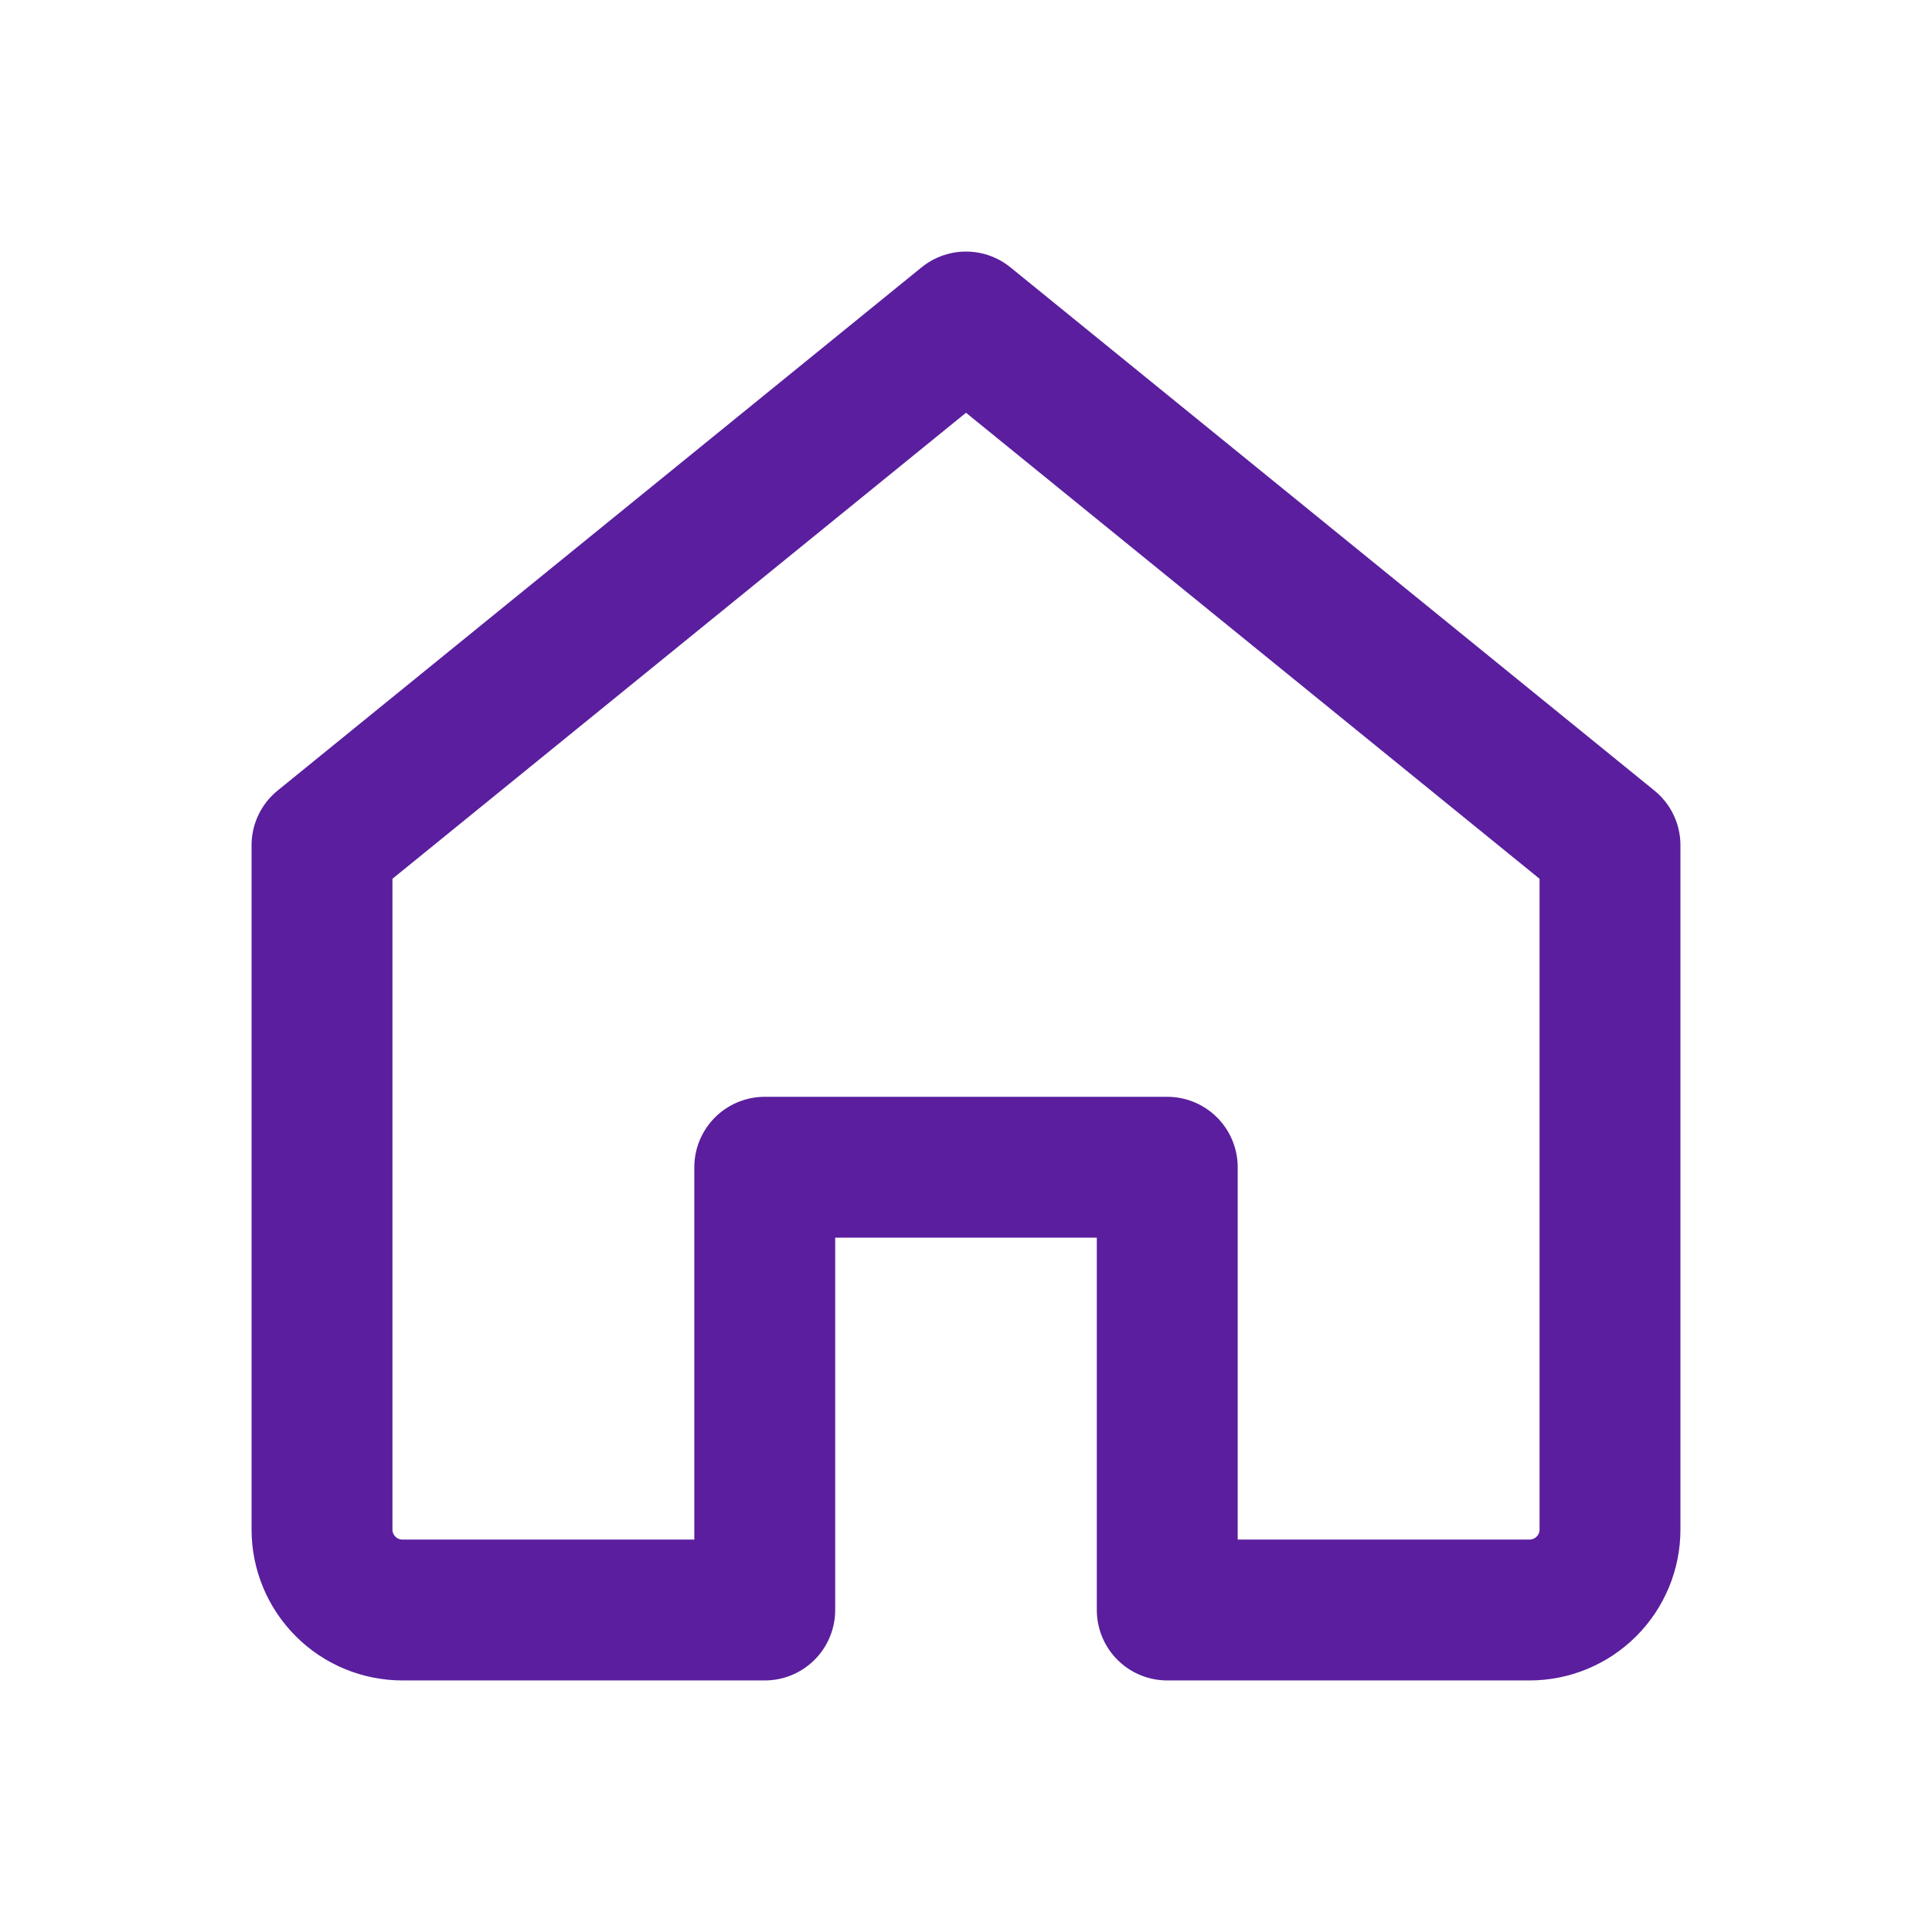
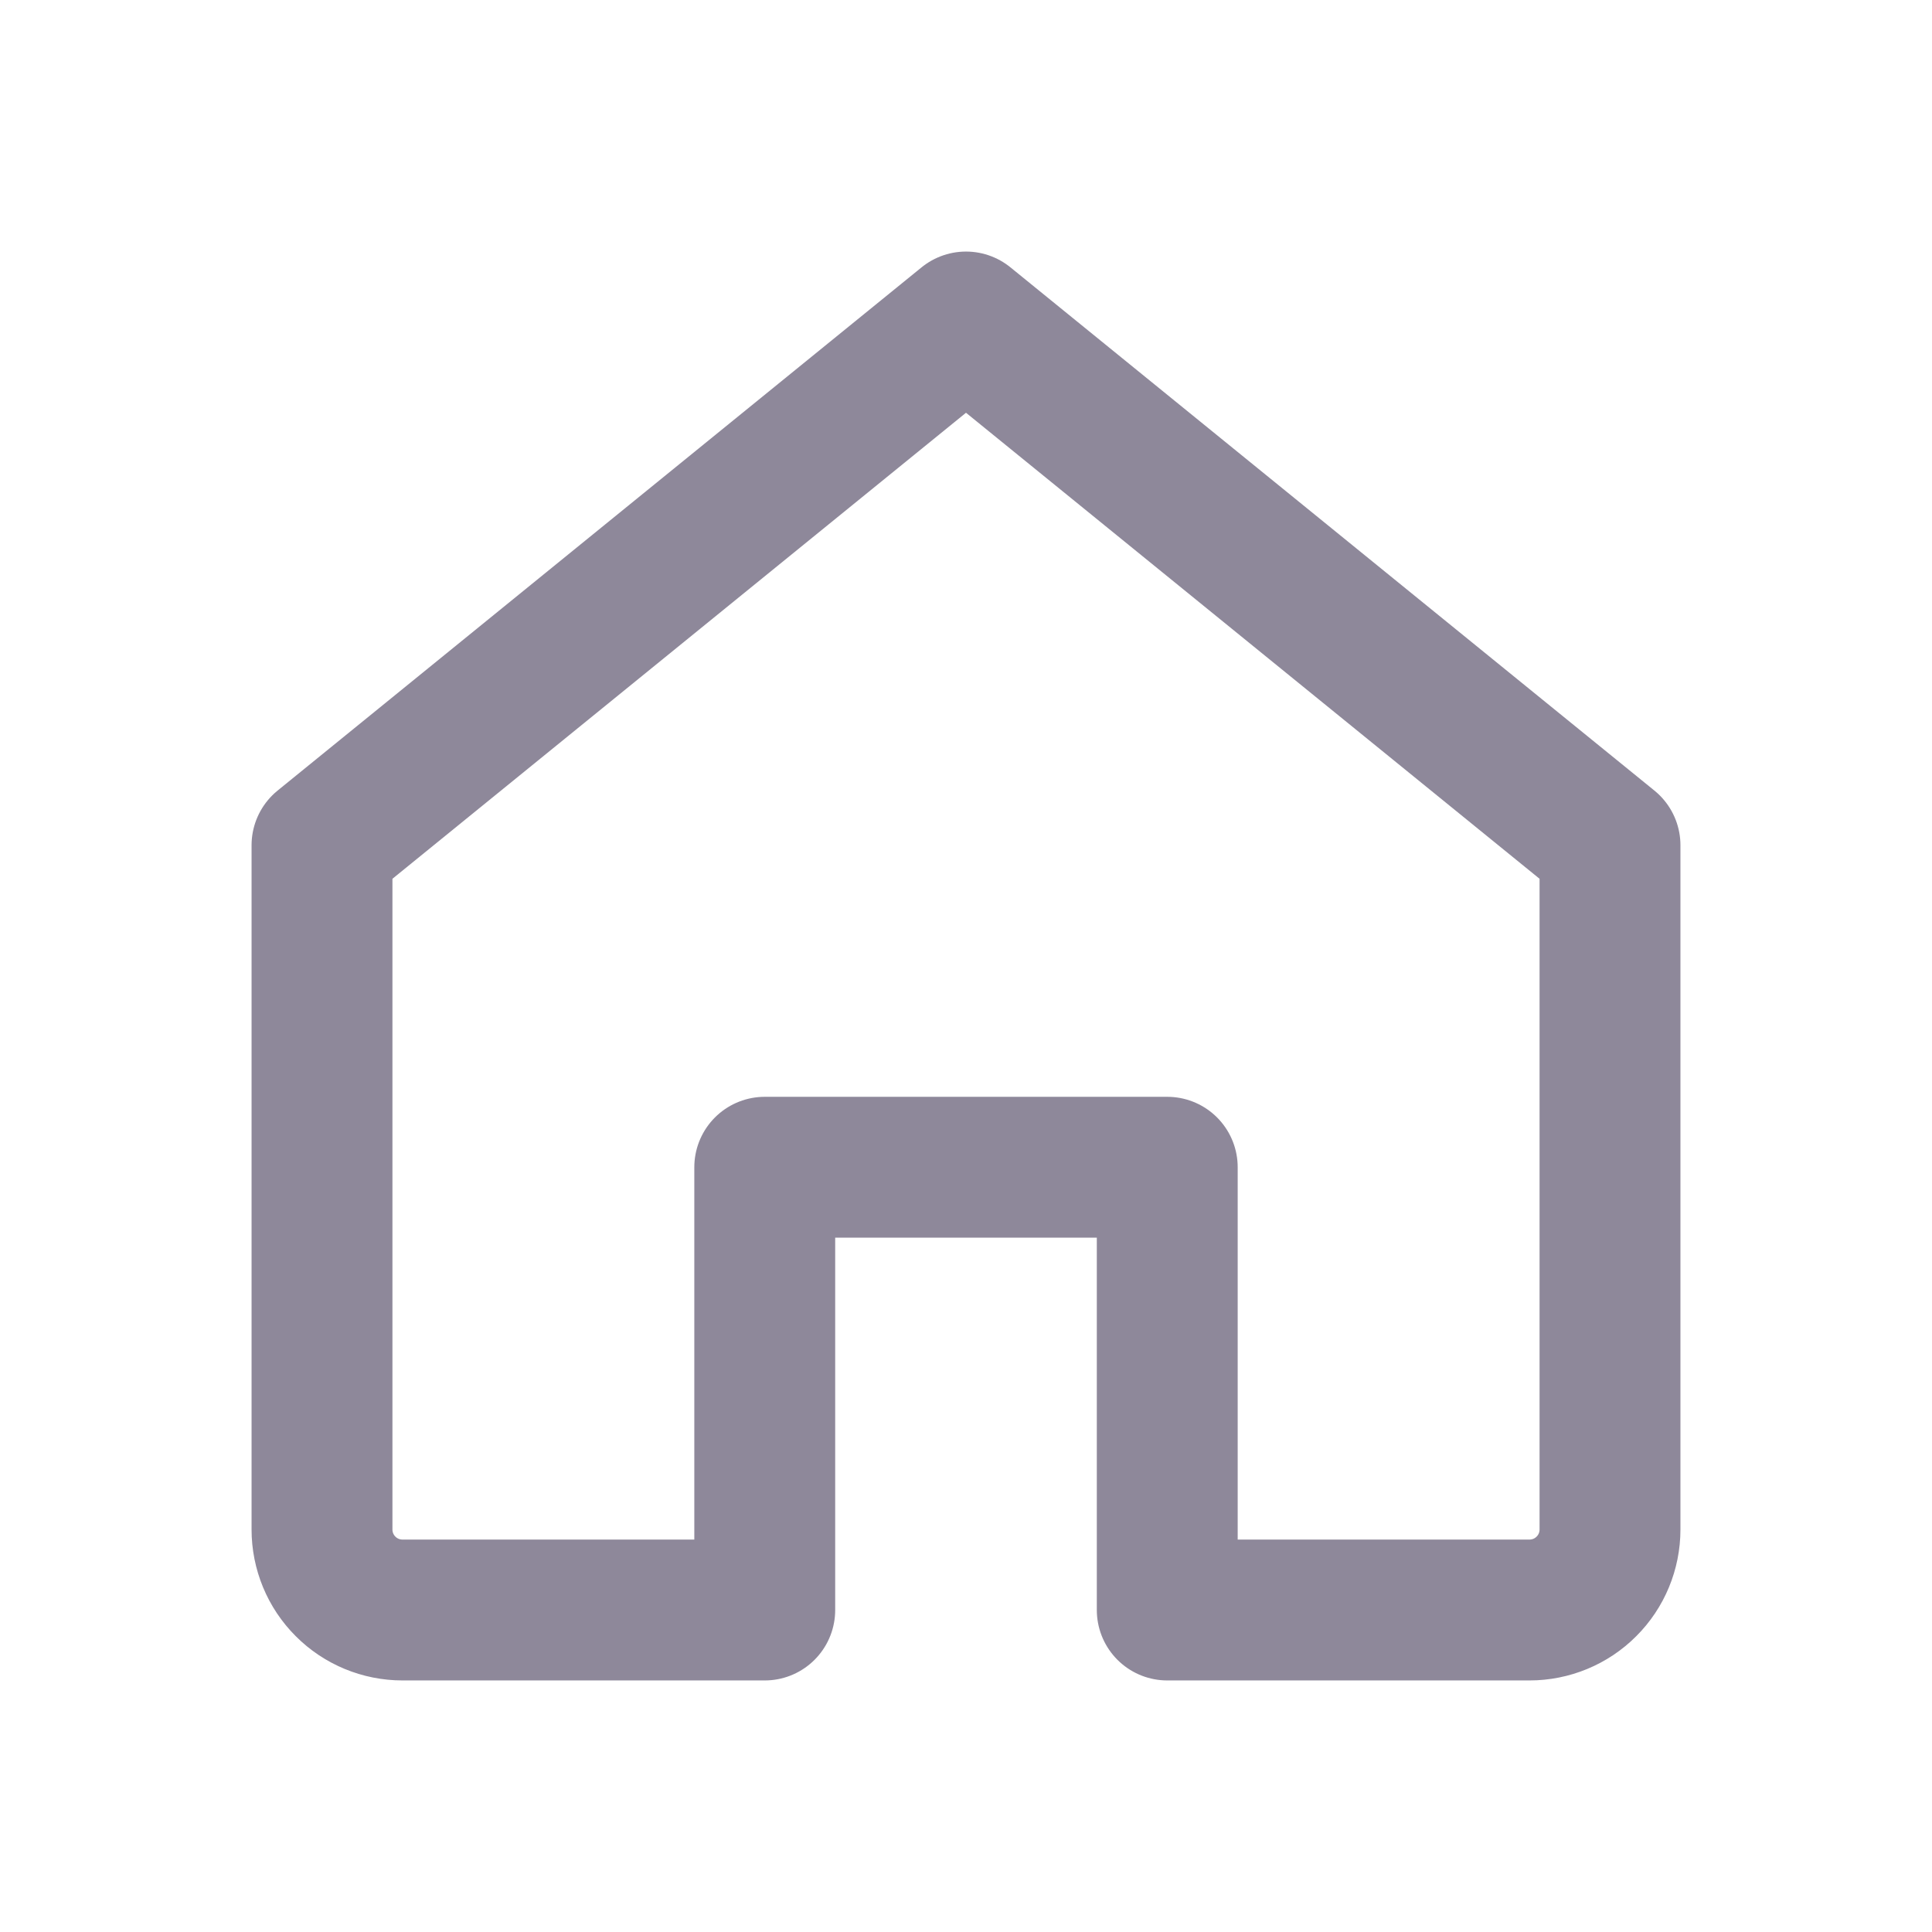
<svg xmlns="http://www.w3.org/2000/svg" preserveAspectRatio="none" overflow="visible" style="display: block;" width="24" height="24" viewBox="0 0 24 24" fill="none">
  <g id="Inicio">
-     <path id="Vector" d="M4 10.5L12 4L20 10.5V19C20 19.265 19.895 19.52 19.707 19.707C19.52 19.895 19.265 20 19 20H14.5V14.5H9.5V20H5C4.735 20 4.48 19.895 4.293 19.707C4.105 19.52 4 19.265 4 19V10.5Z" stroke-width="1.75" stroke-linejoin="round" stroke="#5A1E9E" />
+     <path id="Vector" d="M4 10.5L12 4L20 10.5V19C20 19.265 19.895 19.52 19.707 19.707C19.52 19.895 19.265 20 19 20H14.5V14.5H9.5V20H5C4.735 20 4.48 19.895 4.293 19.707C4.105 19.52 4 19.265 4 19V10.5Z" stroke-width="1.75" stroke-linejoin="round" stroke="#8E889A" />
  </g>
</svg>
